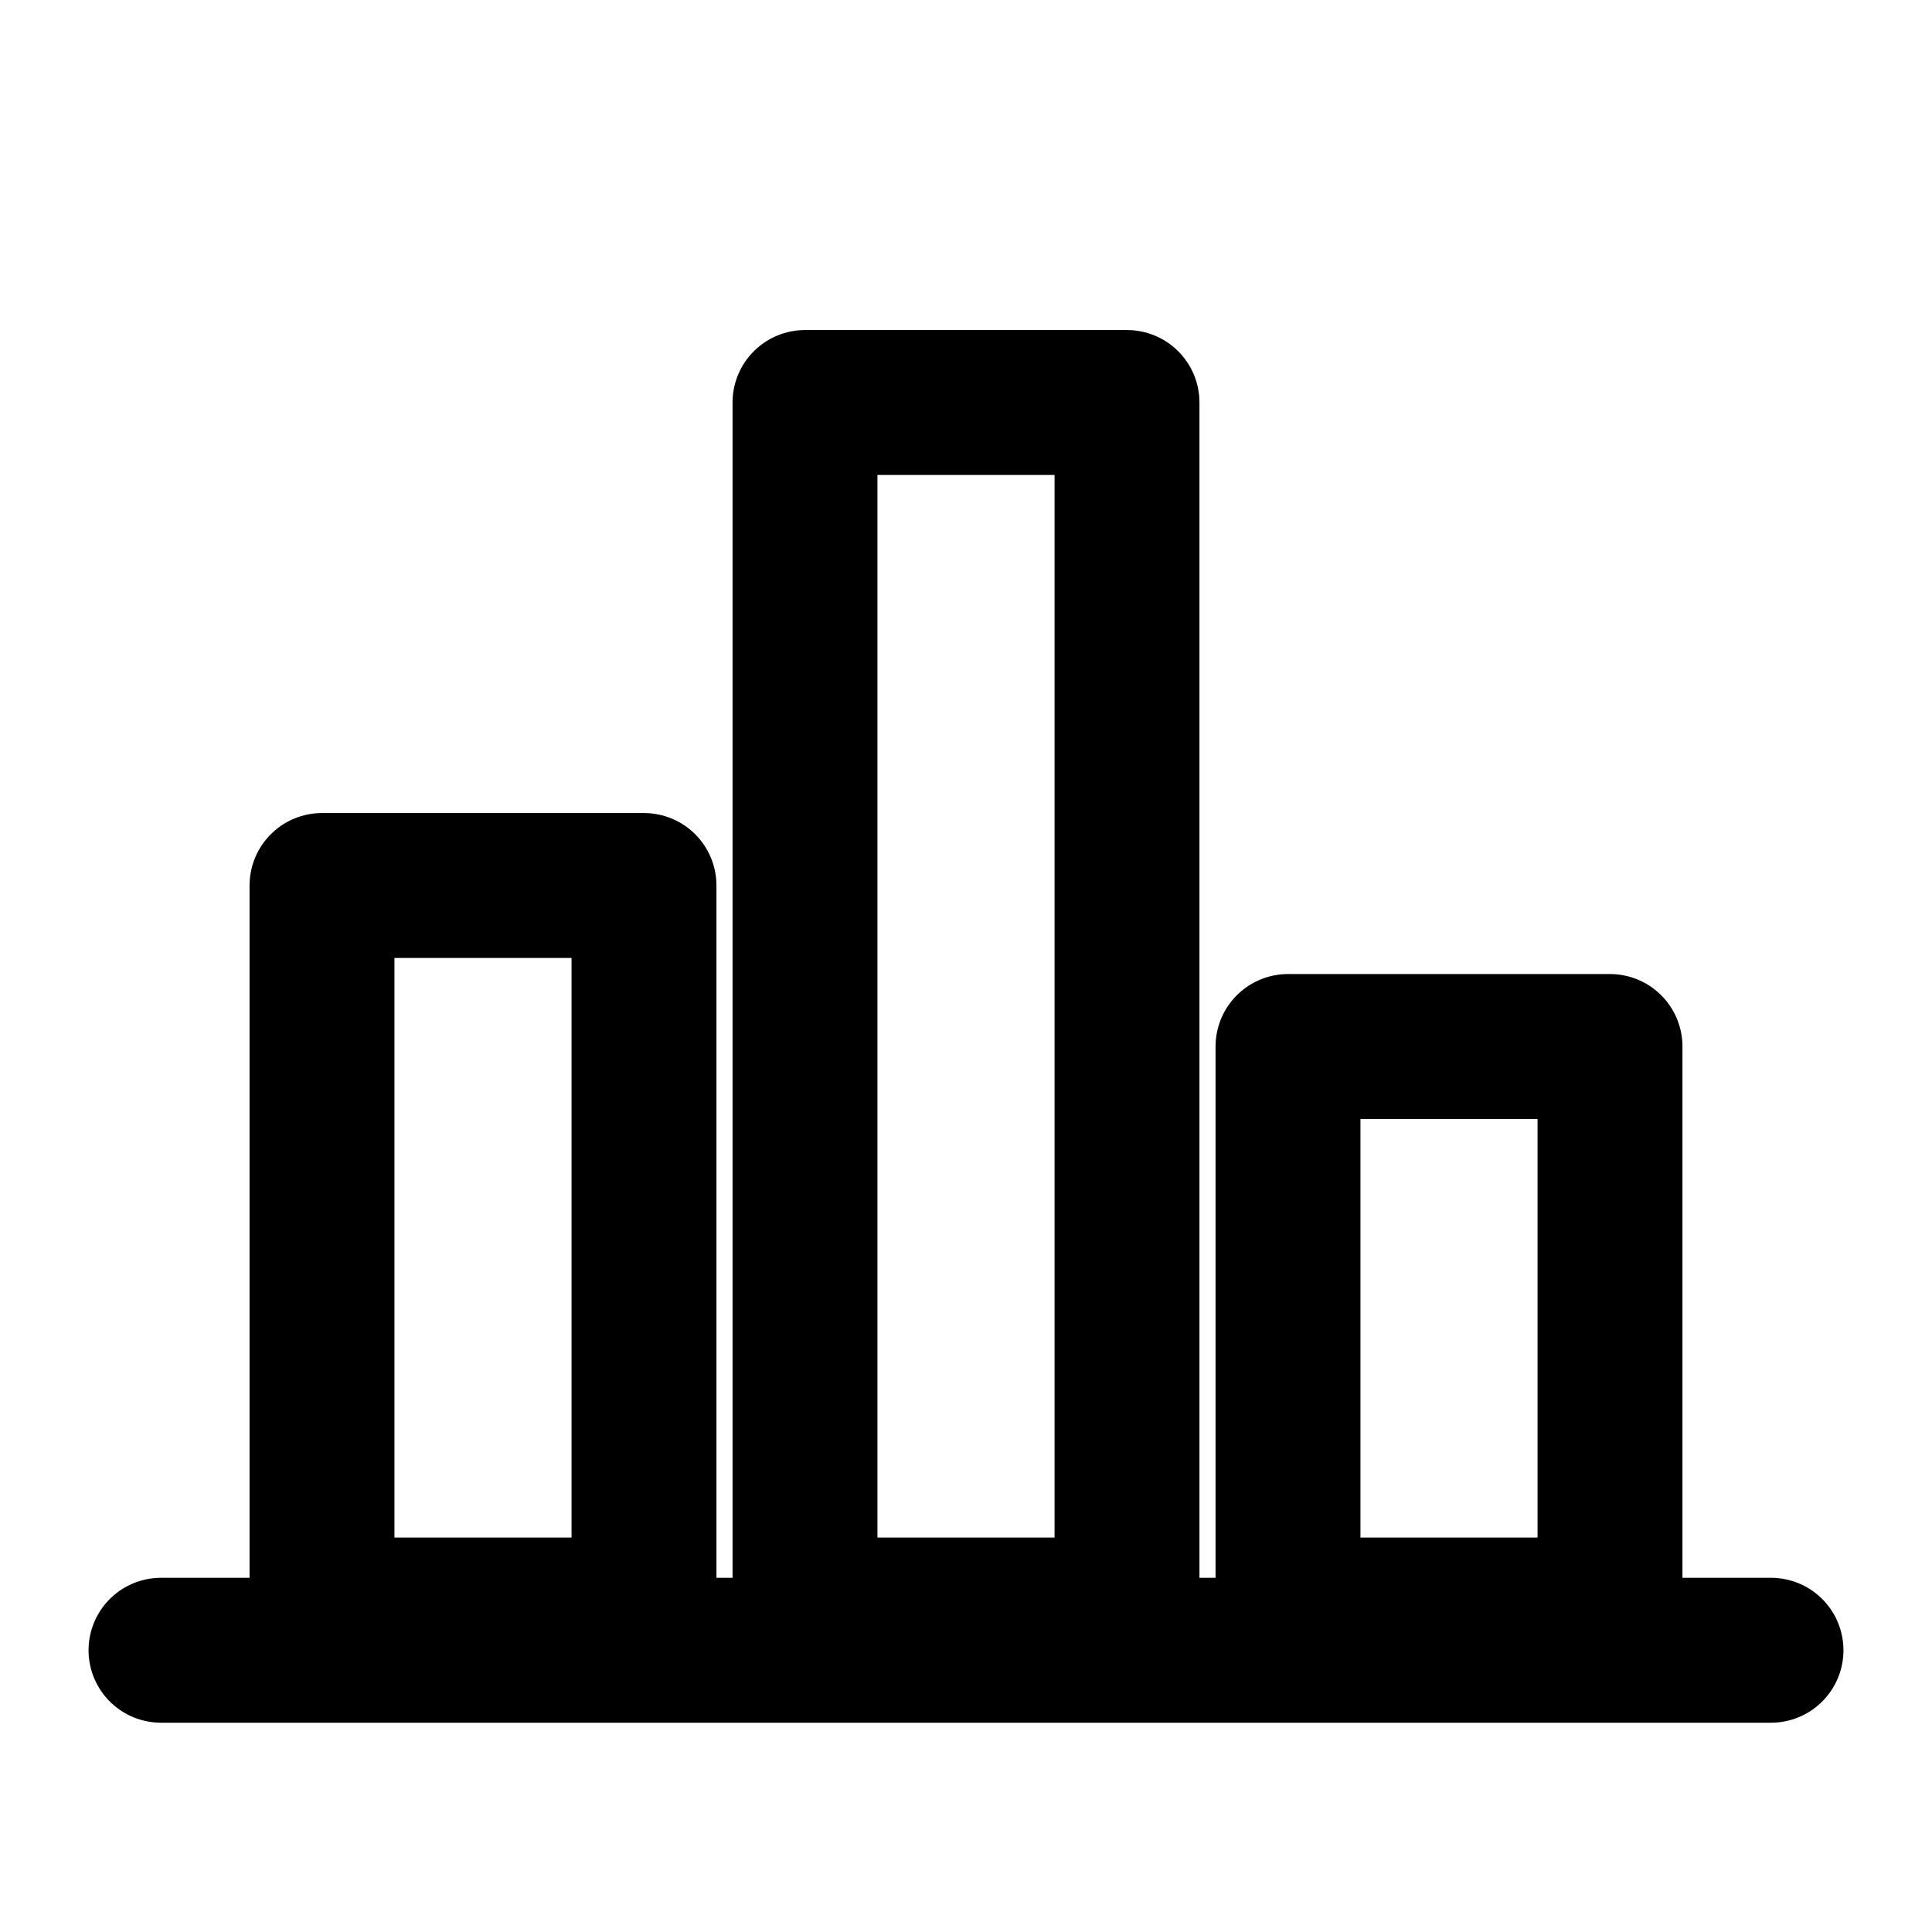
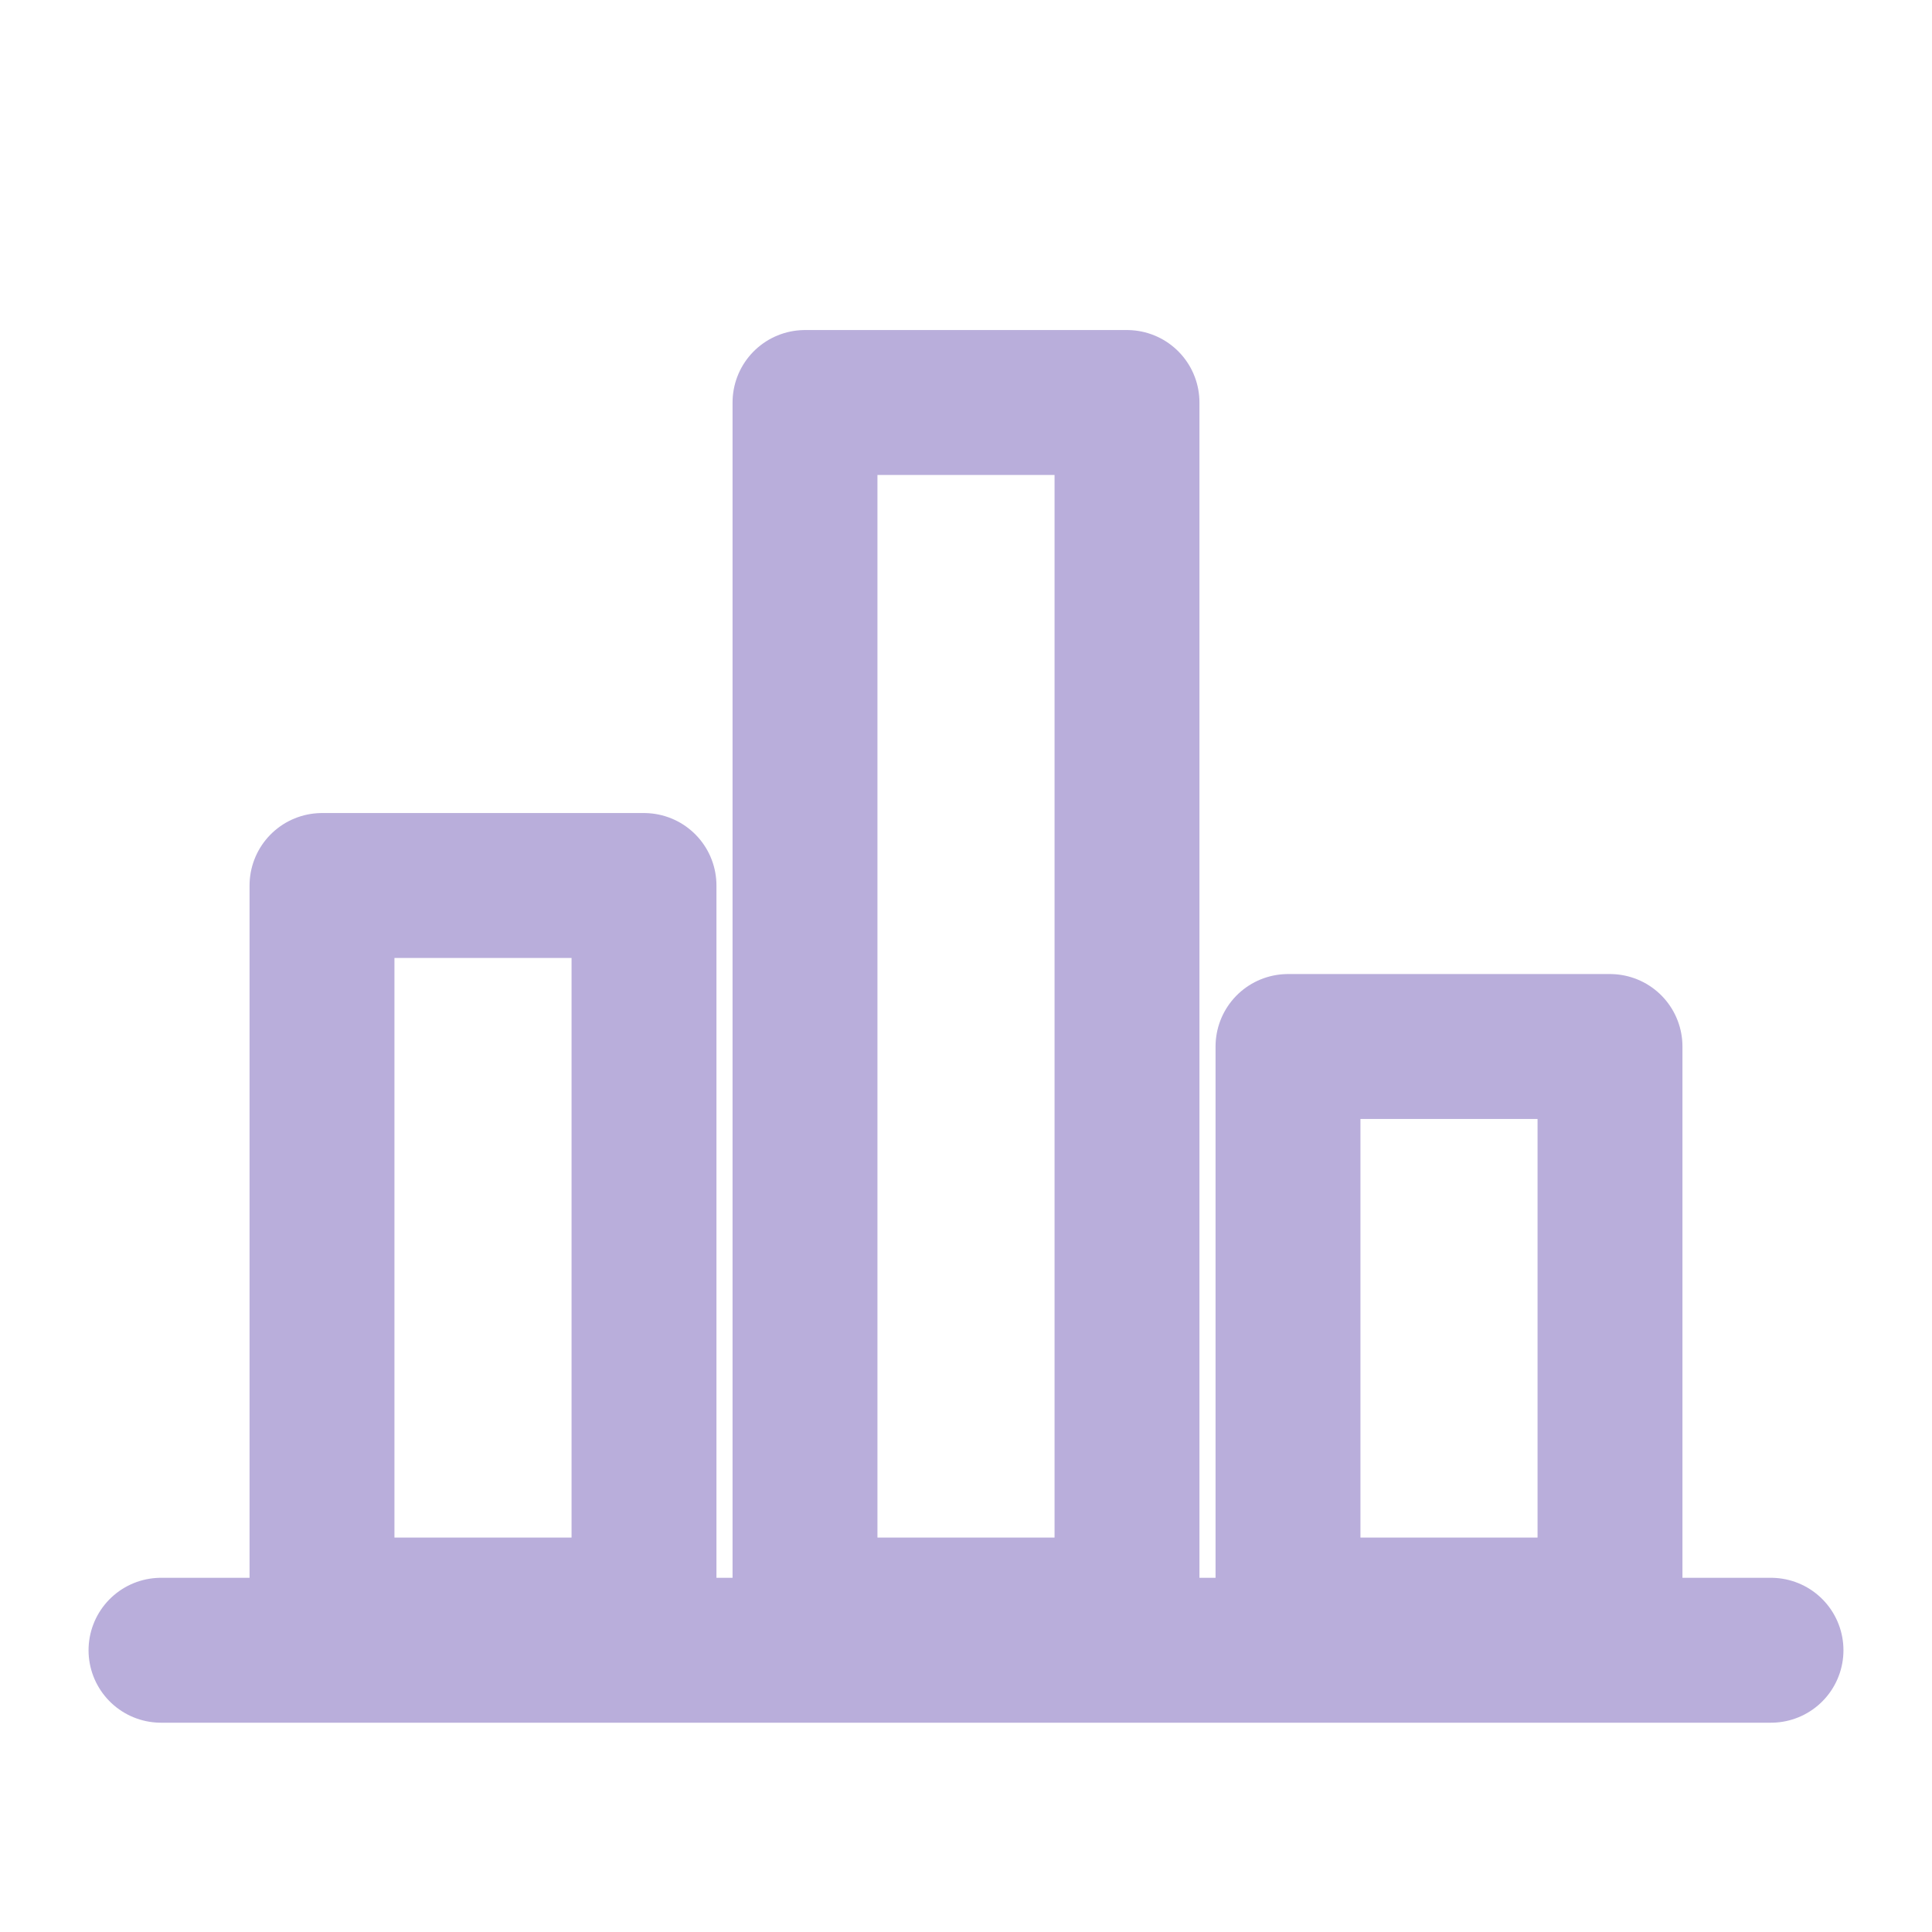
- <svg xmlns="http://www.w3.org/2000/svg" viewBox="0 0 24 24" width="24" height="24" fill="none" stroke="currentColor" stroke-width="1.8" stroke-linecap="round" stroke-linejoin="round" role="img" aria-label="chart-bar">
+ <svg xmlns="http://www.w3.org/2000/svg" viewBox="0 0 24 24" width="58" height="58" fill="none" stroke="#B9AEDB" stroke-width="1.8" stroke-linecap="round" stroke-linejoin="round" role="img" aria-label="chart-bar">
  <path d="M4 20V11h4v9H4Zm6 0V5h4v15h-4Zm6 0v-7h4v7h-4Z" />
  <path d="M2 20.5h20" />
</svg>
